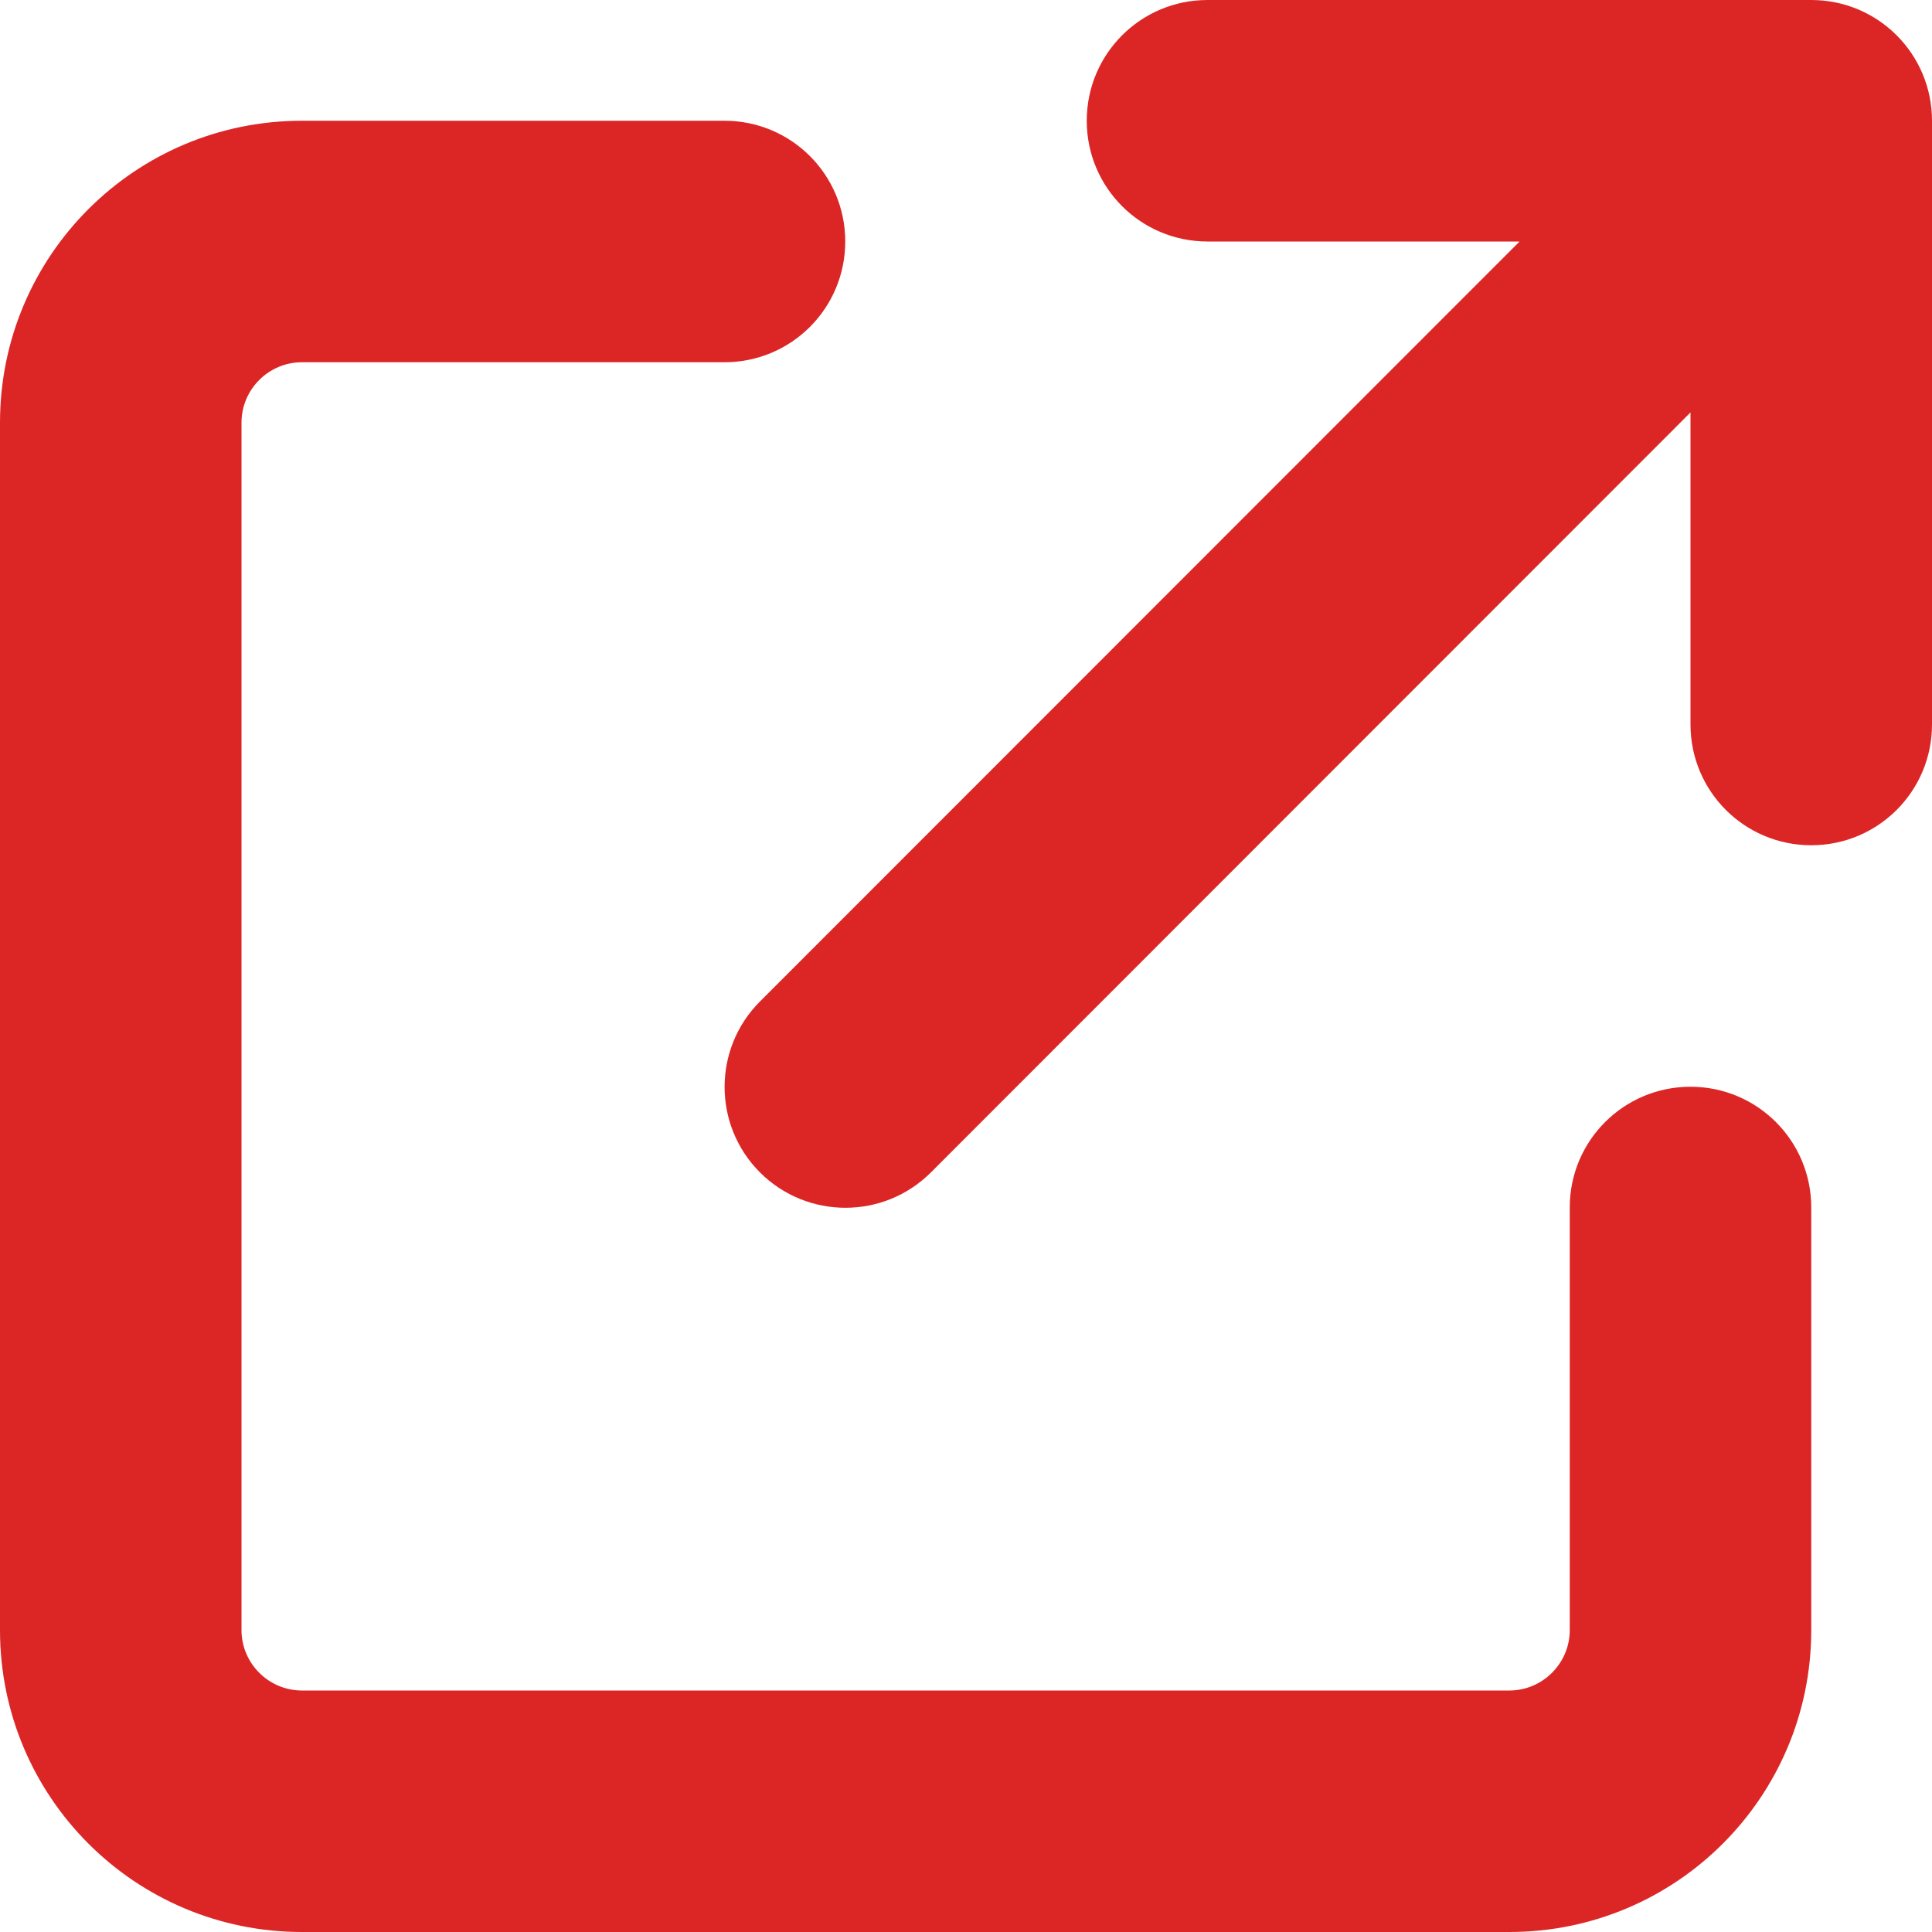
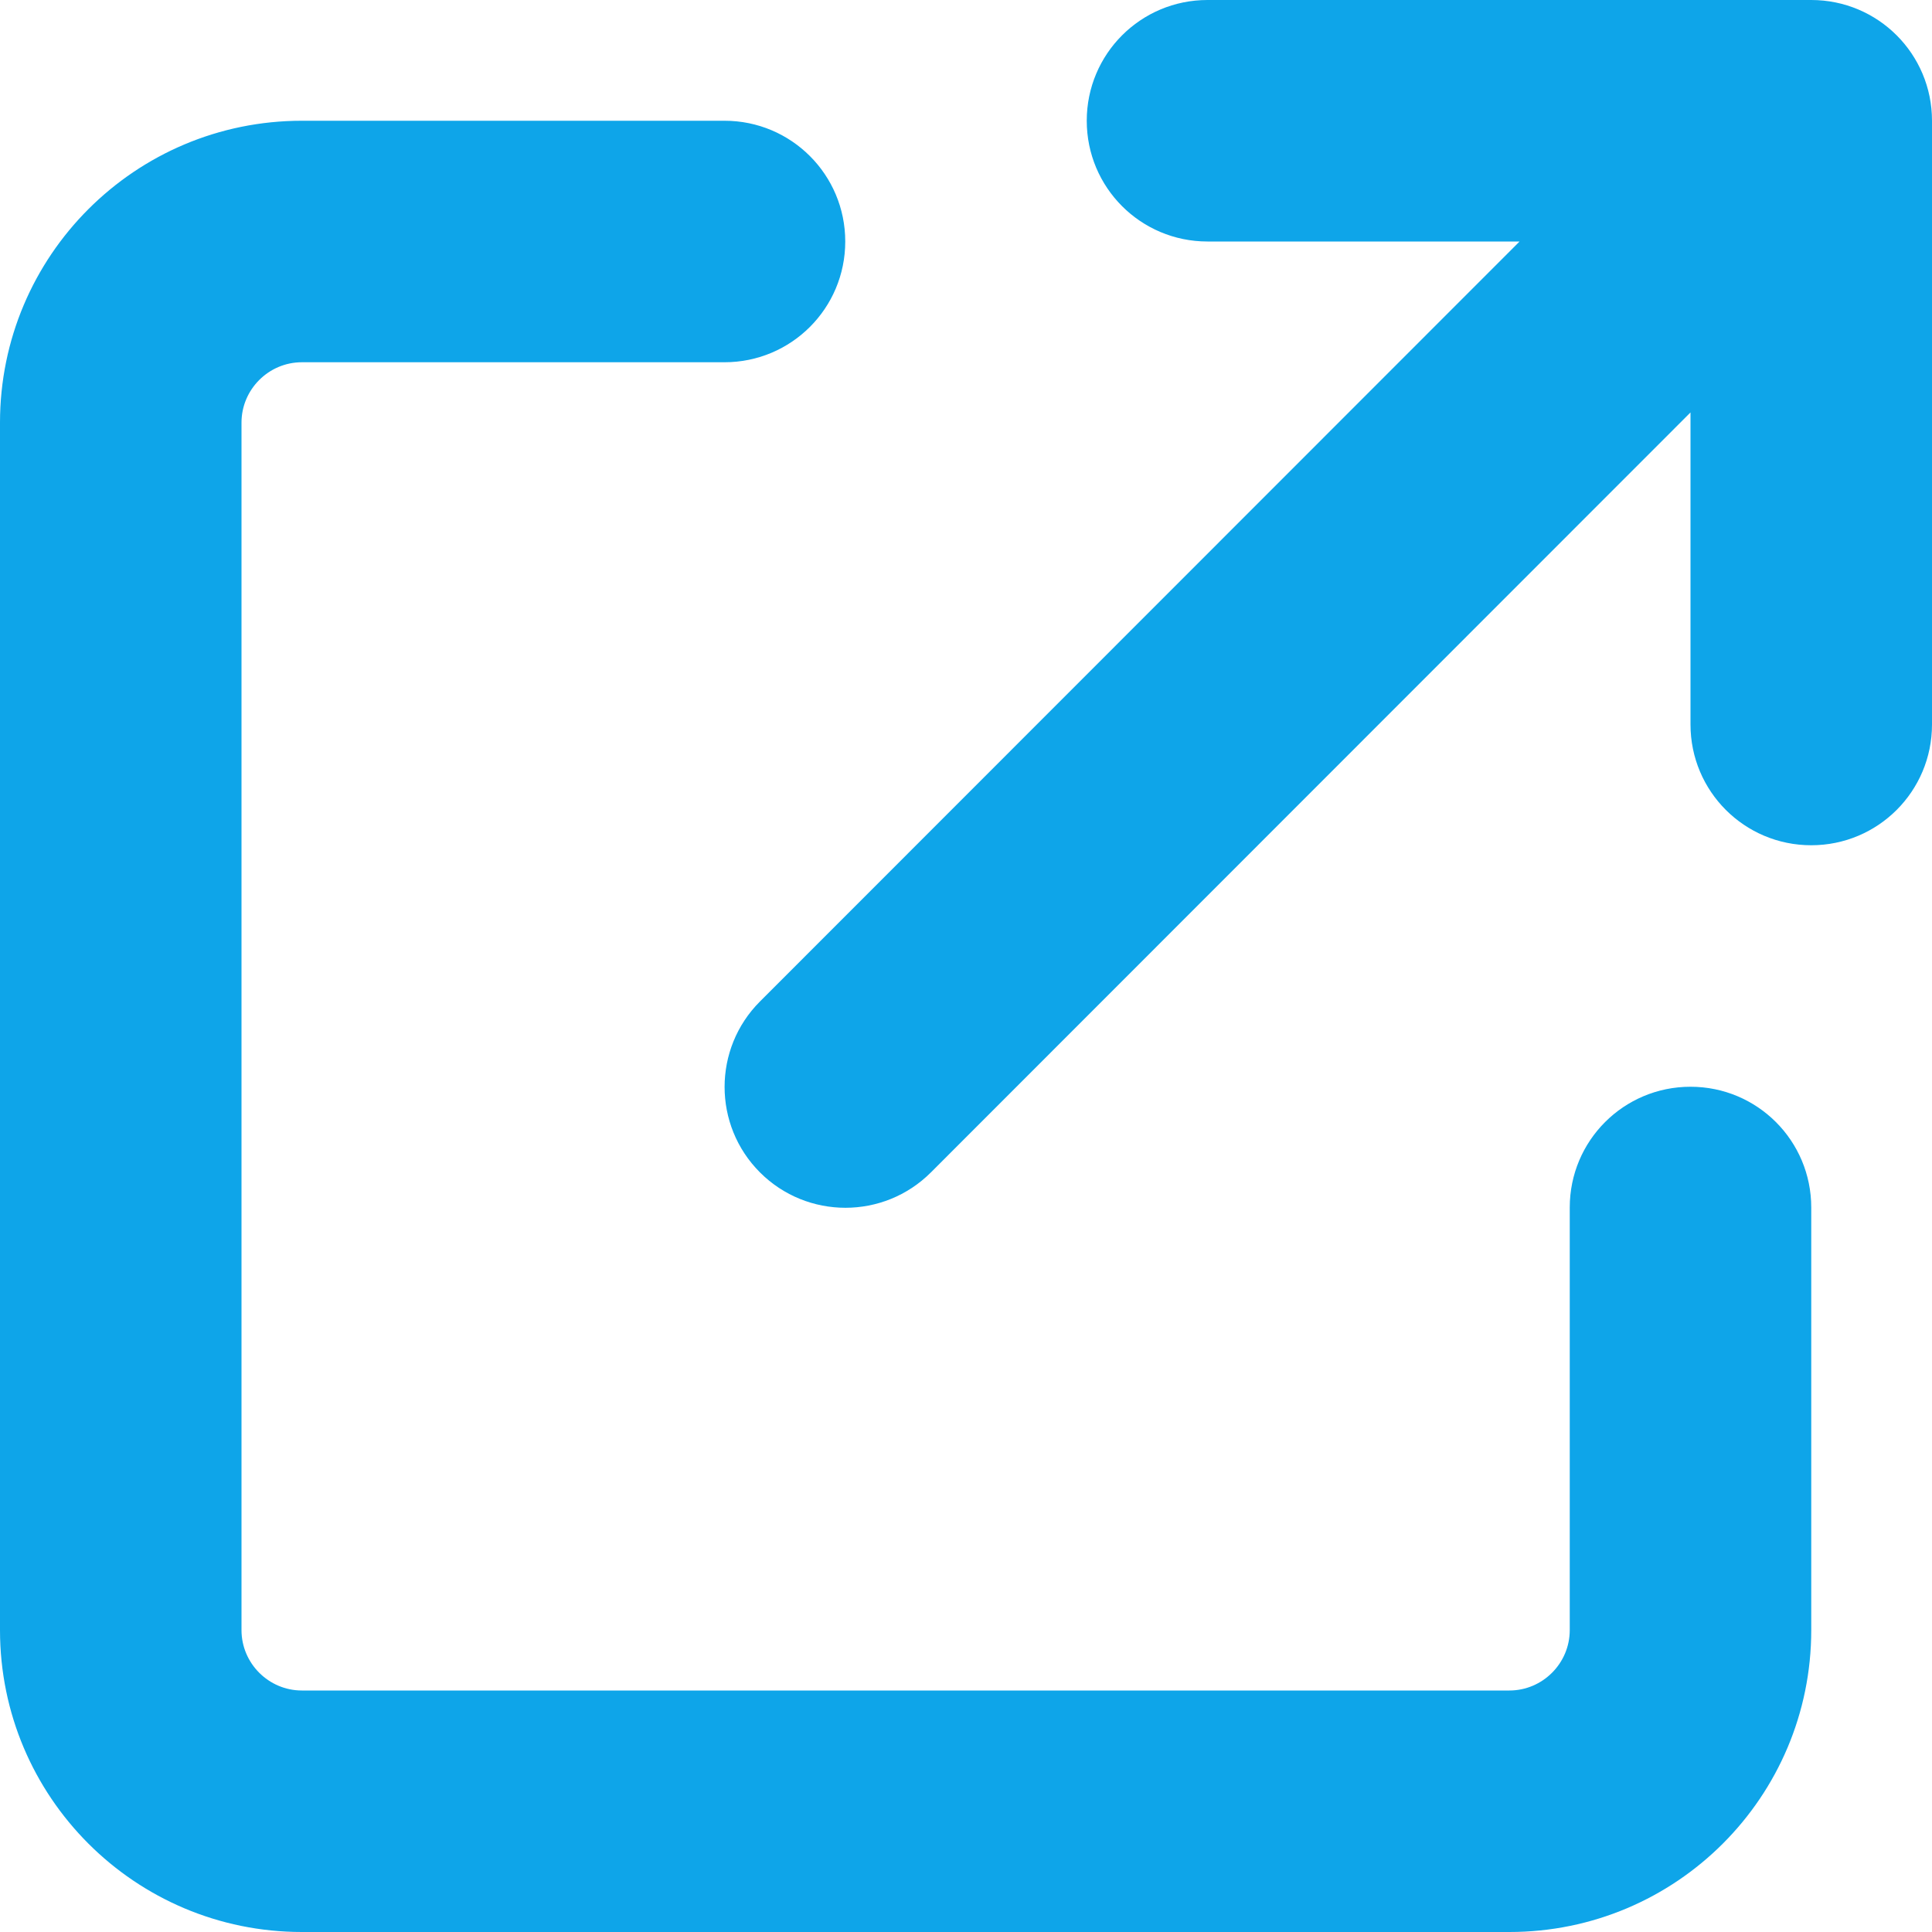
<svg xmlns="http://www.w3.org/2000/svg" viewBox="0 0 512 512">
-   <path fill="#dc2626" d="M320 0c-17.7 0-32 14.3-32 32s14.3 32 32 32h82.7L201.4 265.4c-12.5 12.5-12.5 32.8 0 45.3s32.8 12.5 45.3 0L448 109.3V192c0 17.7 14.3 32 32 32s32-14.3 32-32V32c0-17.7-14.3-32-32-32H320zM80 32C35.8 32 0 67.8 0 112V432c0 44.2 35.8 80 80 80H400c44.2 0 80-35.8 80-80V320c0-17.7-14.3-32-32-32s-32 14.3-32 32V432c0 8.8-7.2 16-16 16H80c-8.8 0-16-7.2-16-16V112c0-8.8 7.2-16 16-16H192c17.7 0 32-14.3 32-32s-14.3-32-32-32H80z" />
+   <path fill="#0EA5E9" d="M320 0c-17.7 0-32 14.3-32 32s14.3 32 32 32h82.7L201.4 265.4c-12.5 12.5-12.5 32.8 0 45.3s32.8 12.5 45.3 0L448 109.3V192c0 17.7 14.3 32 32 32s32-14.3 32-32V32c0-17.7-14.3-32-32-32H320zM80 32C35.8 32 0 67.8 0 112V432c0 44.2 35.8 80 80 80H400c44.2 0 80-35.8 80-80V320c0-17.7-14.3-32-32-32s-32 14.3-32 32V432c0 8.8-7.2 16-16 16H80c-8.8 0-16-7.2-16-16V112c0-8.8 7.2-16 16-16H192c17.7 0 32-14.3 32-32s-14.3-32-32-32H80z" />
</svg>
